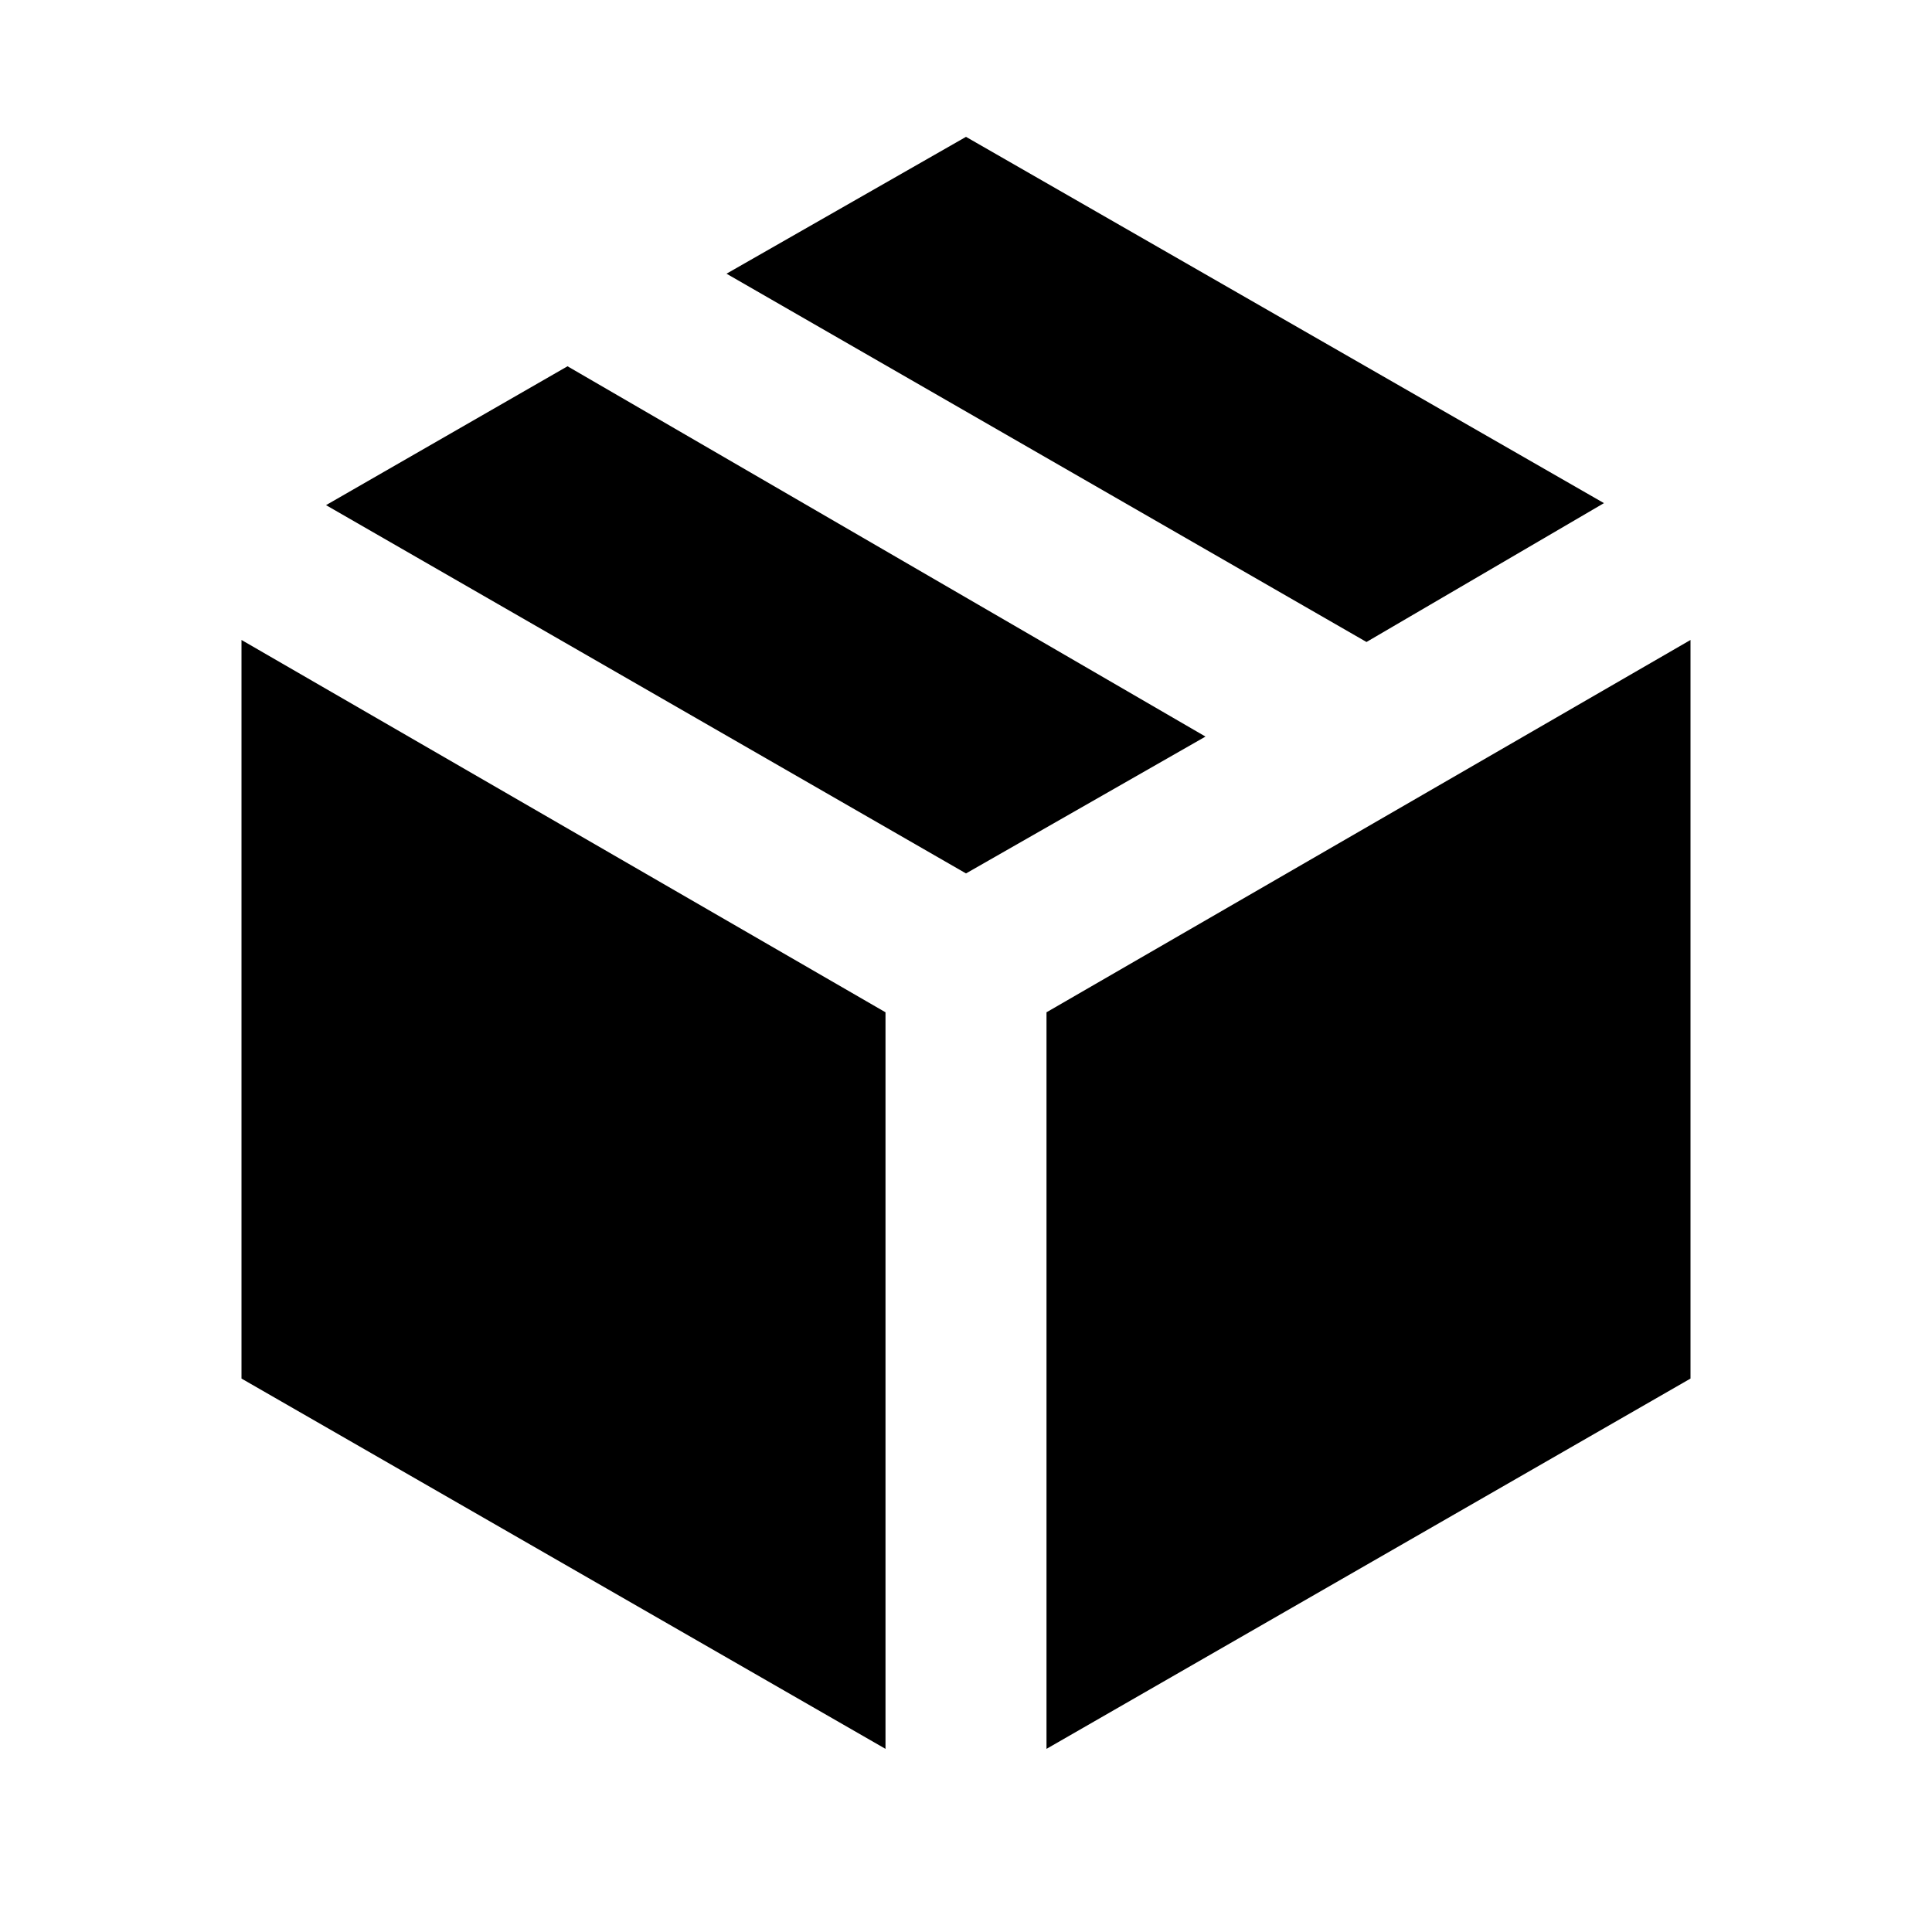
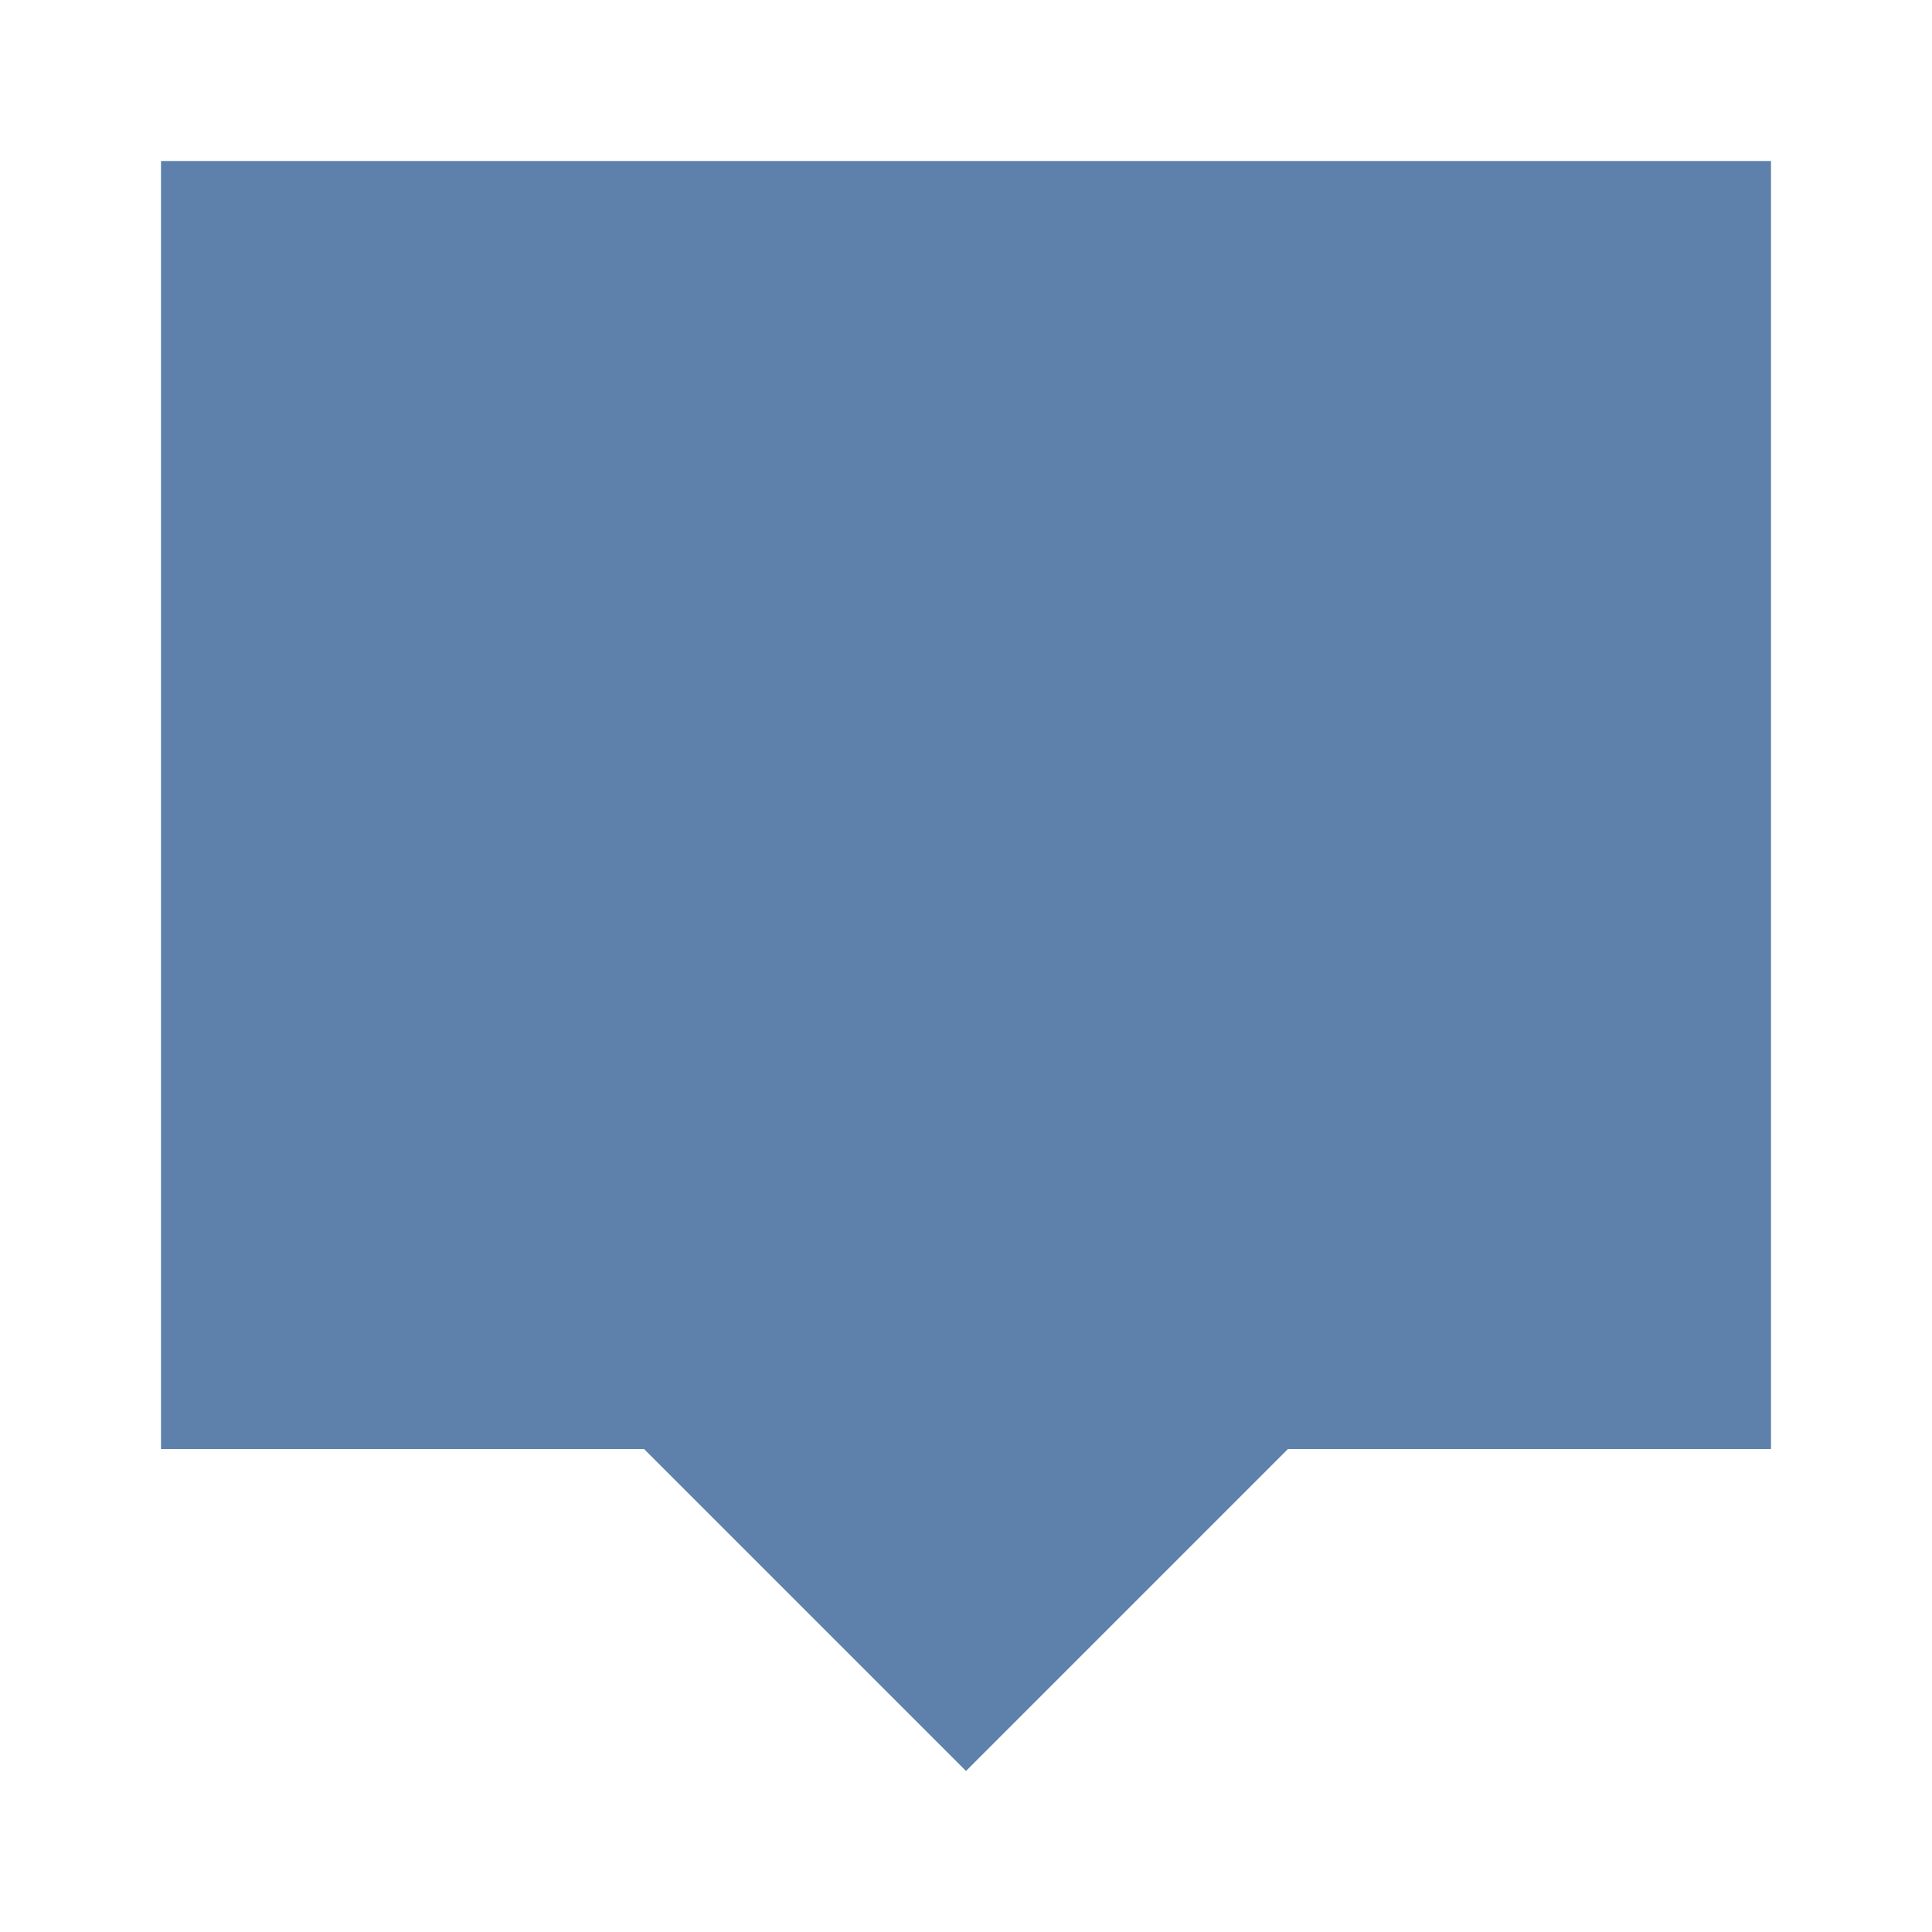
- <svg xmlns="http://www.w3.org/2000/svg" width="24" height="24" viewBox="0 0 24 24">
-   <path fill="currentColor" d="M11 21.725v-9.15L3 7.95v9.175zm2 0l8-4.6V7.95l-8 4.625zm3.975-13.75l2.95-1.725L12 1.7L9.025 3.4zM12 10.85l2.975-1.7l-7.925-4.6l-3 1.725z" />
+ <svg xmlns="http://www.w3.org/2000/svg" width="2em" height="2em" viewBox="0 0 24 24">
+   <path fill="#5e81ac" d="m12 22l-4-4H2V2h20v16h-6l-4 4zm-8-6h4v-2h-2v-2h2v-2h-2V8h2V6h-4v10zm2-12h12v12h-4v4l-4-4H4V4z" />
</svg>
